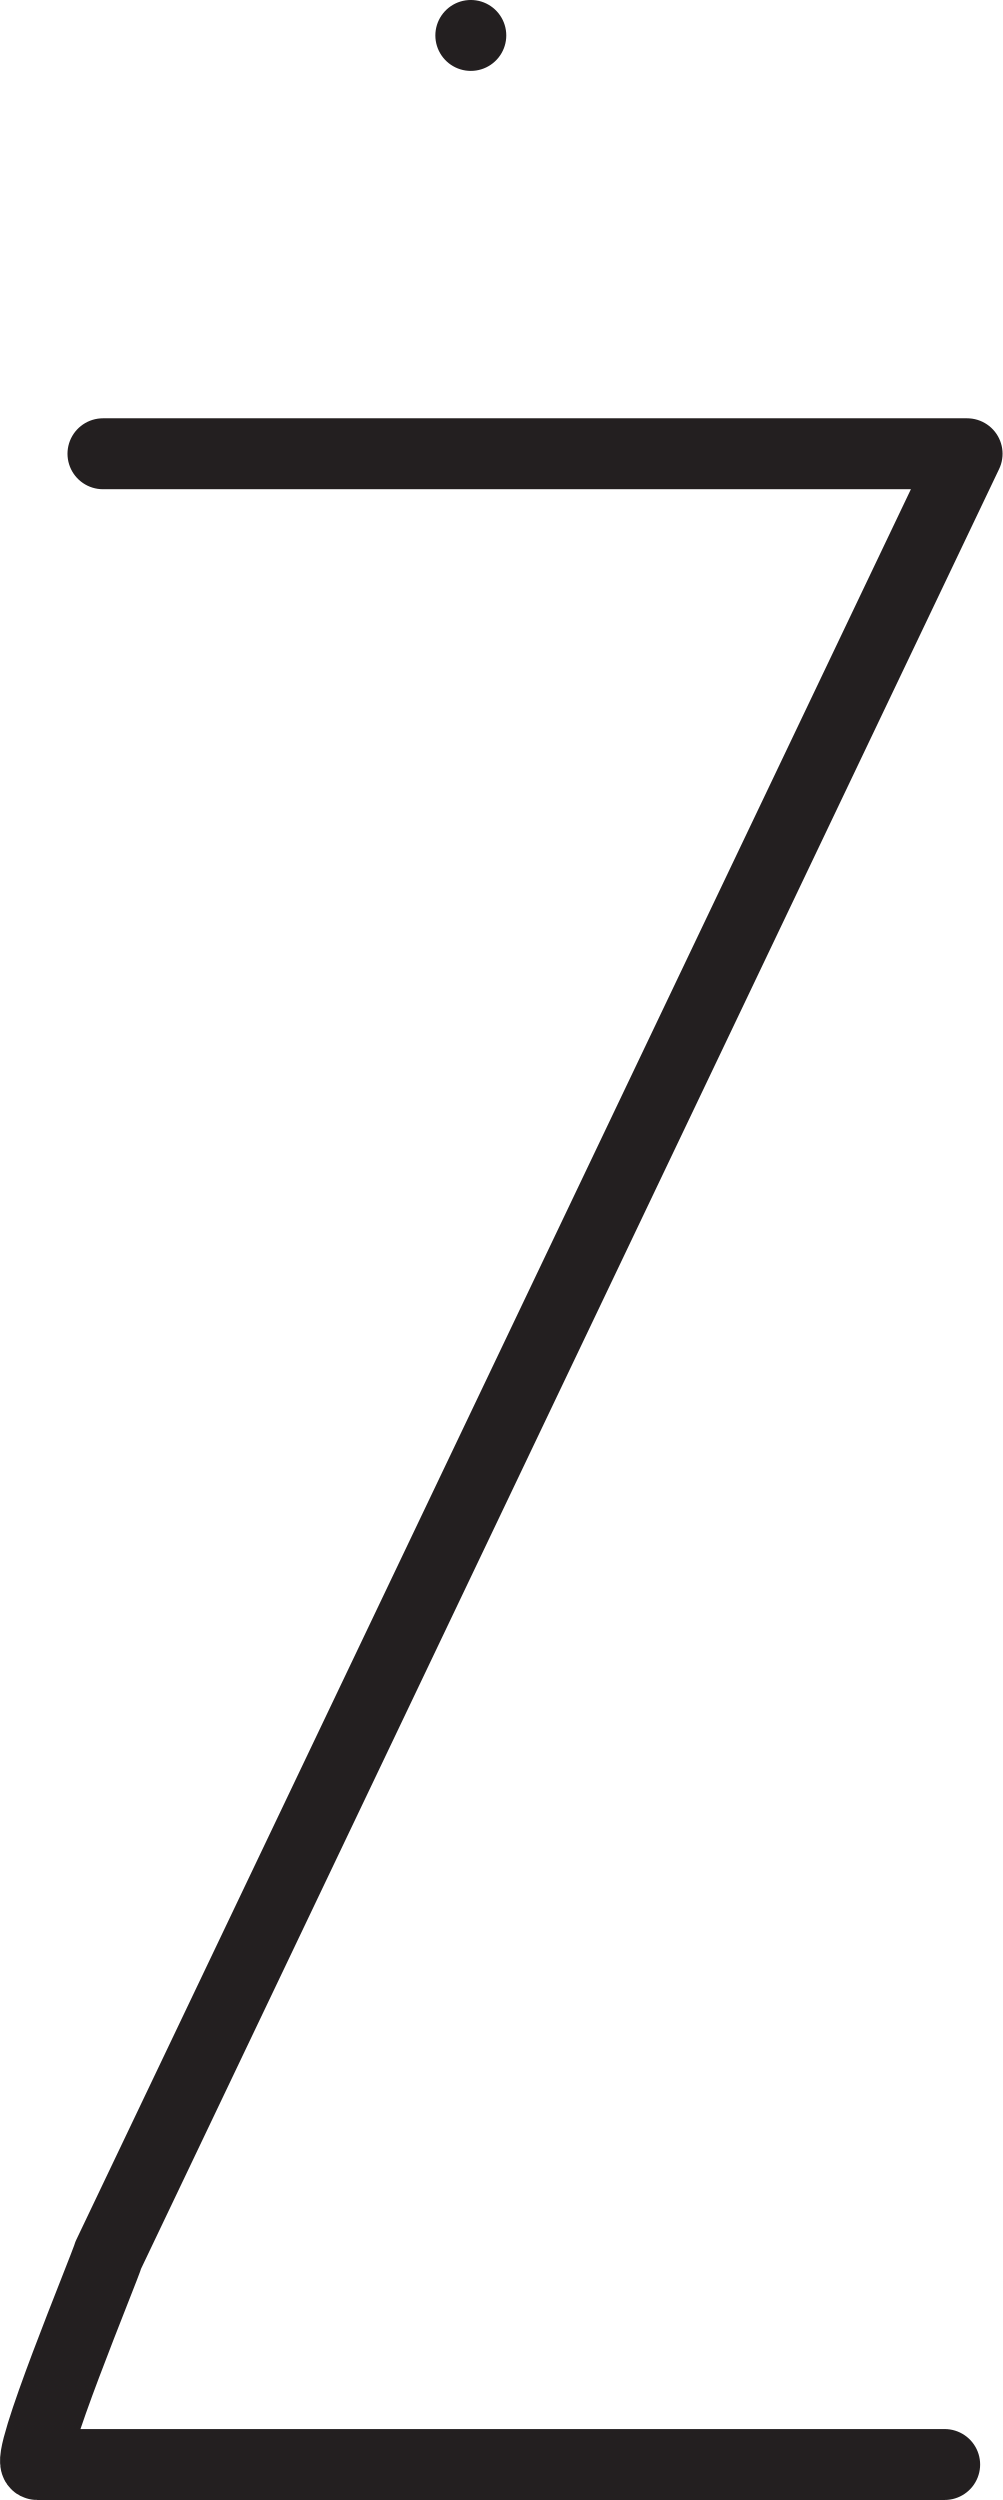
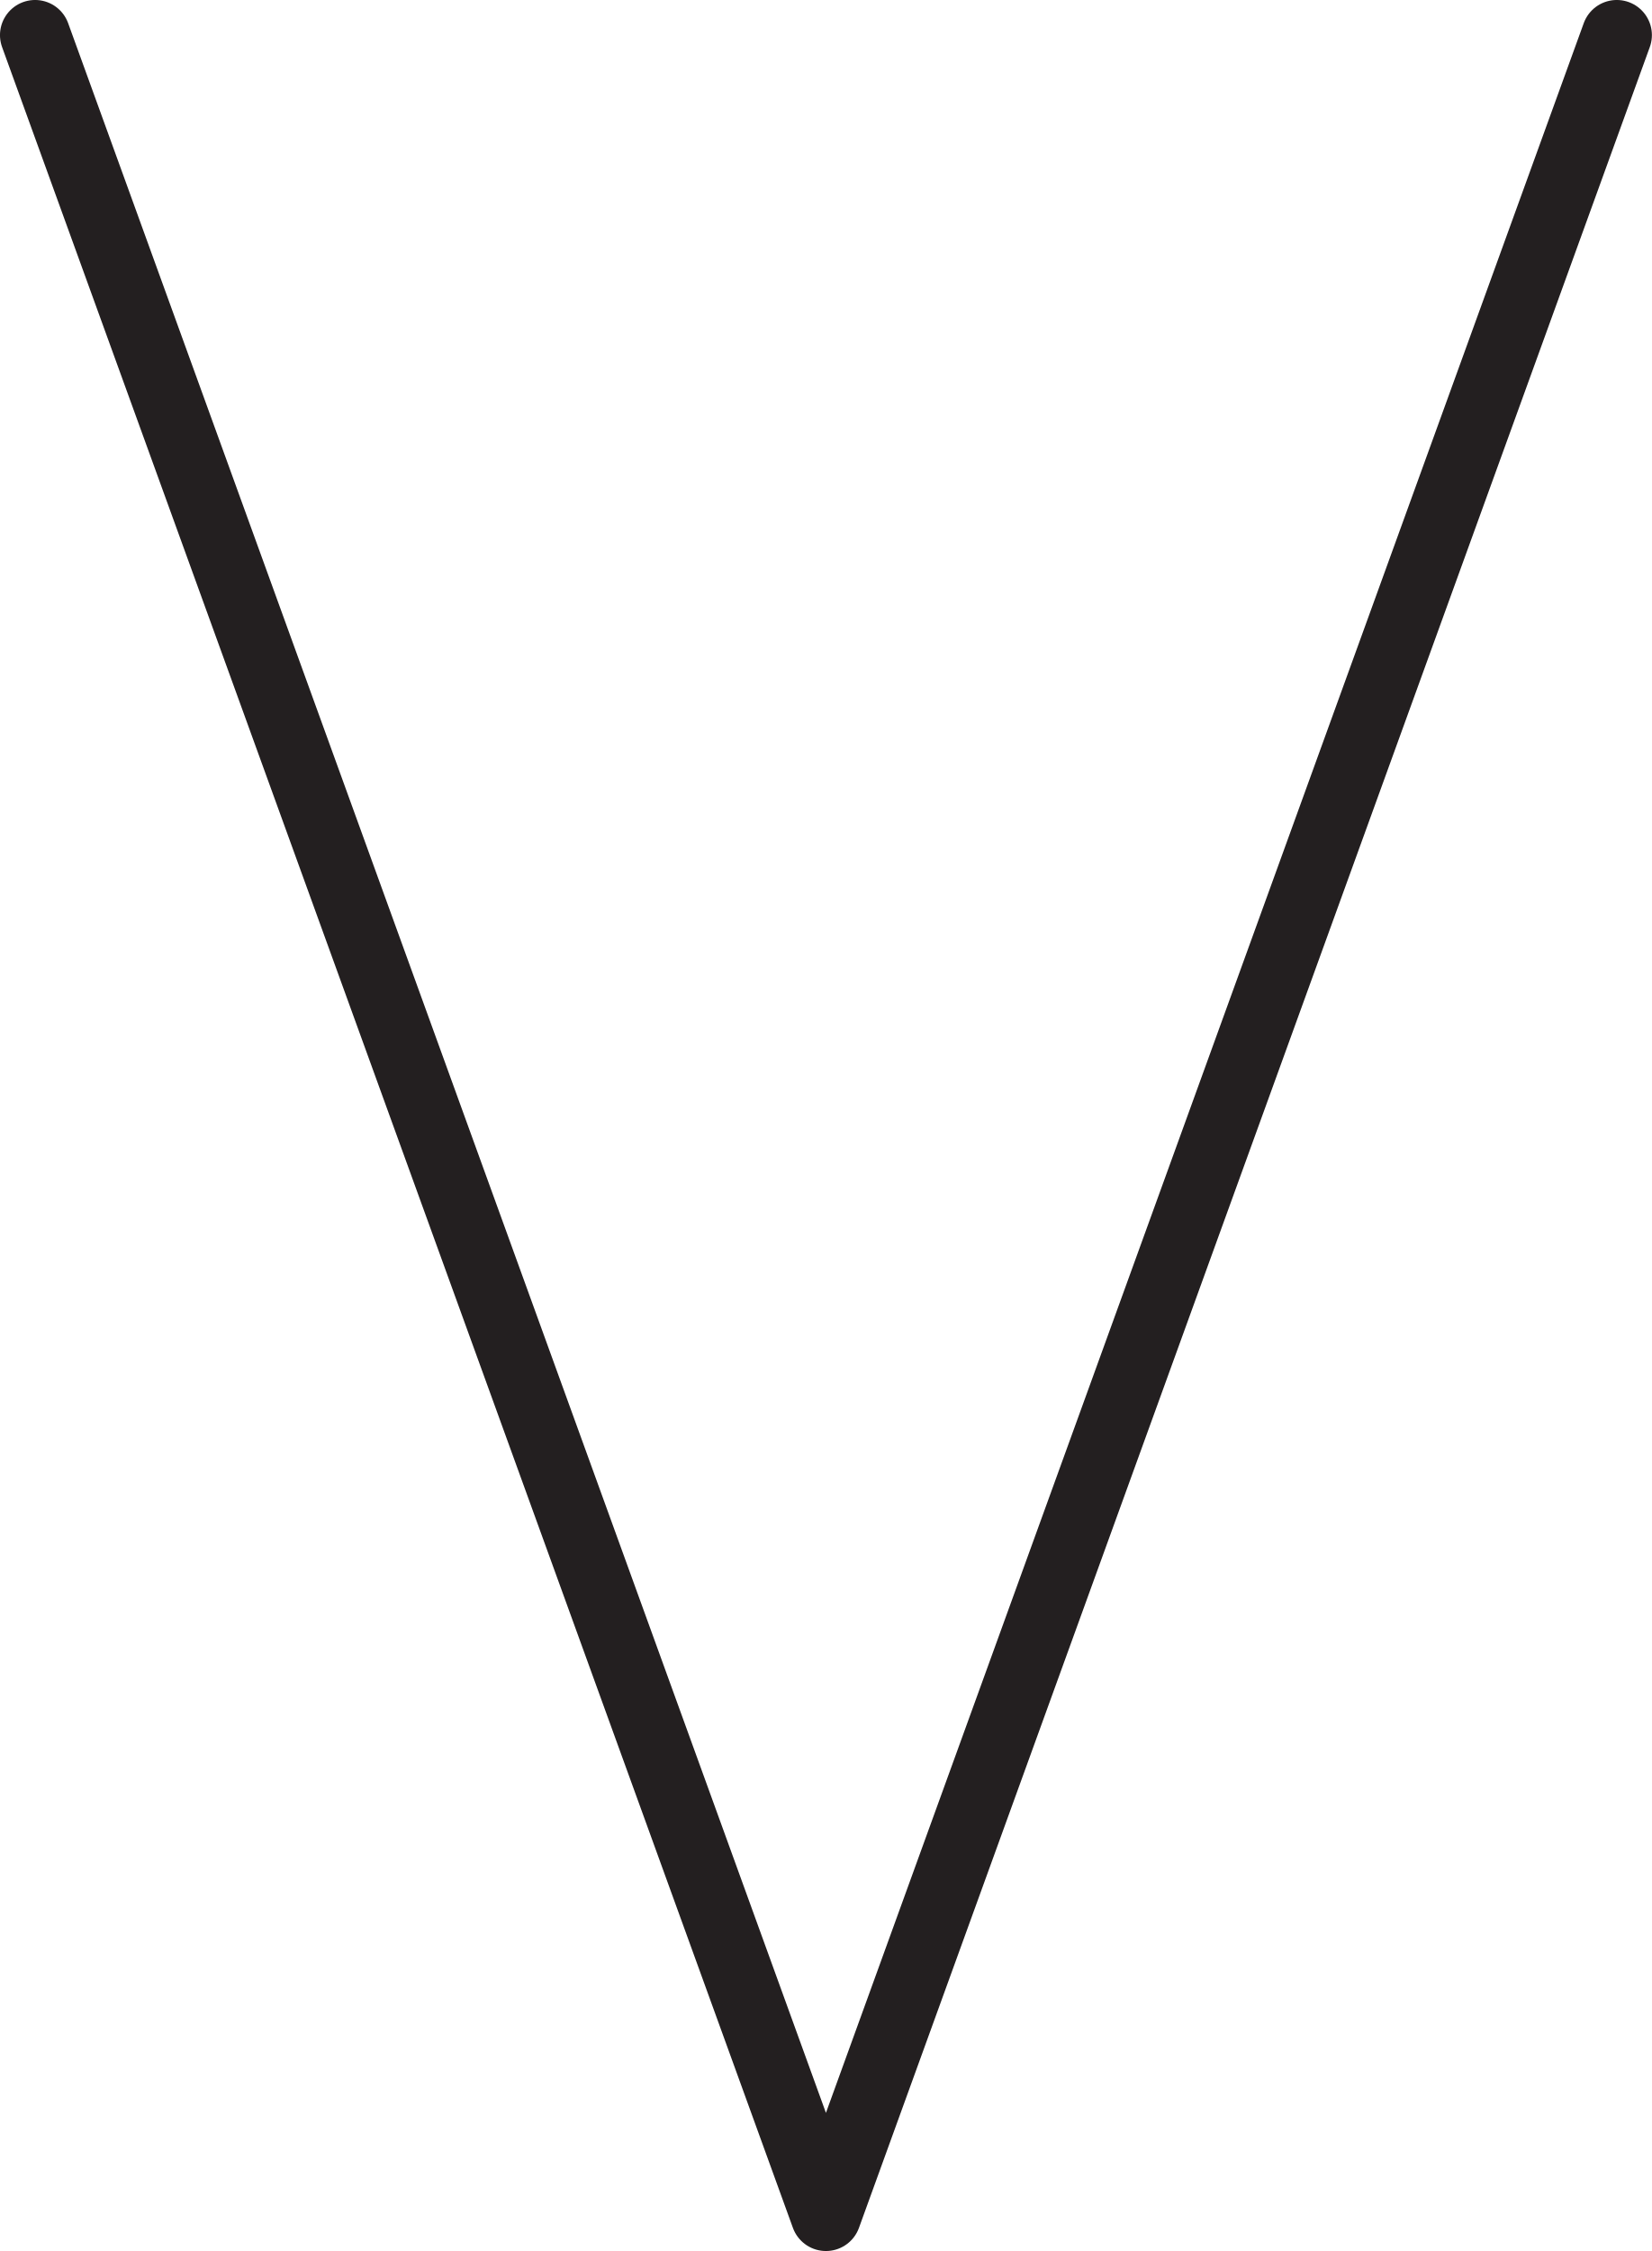
- <svg xmlns="http://www.w3.org/2000/svg" id="Layer_2" data-name="Layer 2" viewBox="0 0 240.44 599.55">
+ <svg xmlns="http://www.w3.org/2000/svg" viewBox="0 0 400 545">
  <defs>
    <style>
      .cls-1 {
        fill: none;
        stroke: #231f20;
        stroke-linecap: round;
        stroke-linejoin: round;
        stroke-width: 17.01px;
      }
    </style>
  </defs>
  <g id="Layer_1-2" data-name="Layer 1">
-     <path class="cls-1" d="M112.91,8.5h0" />
-     <path class="cls-1" d="M226.55,591.04H8.91c-3.43,0,16.2-47.14,17.06-50.23L231.93,108.82H24.69" />
+     <path class="cls-1" d="M8.5,8.5L200,536.5L391.5,8.5" />
  </g>
</svg>
